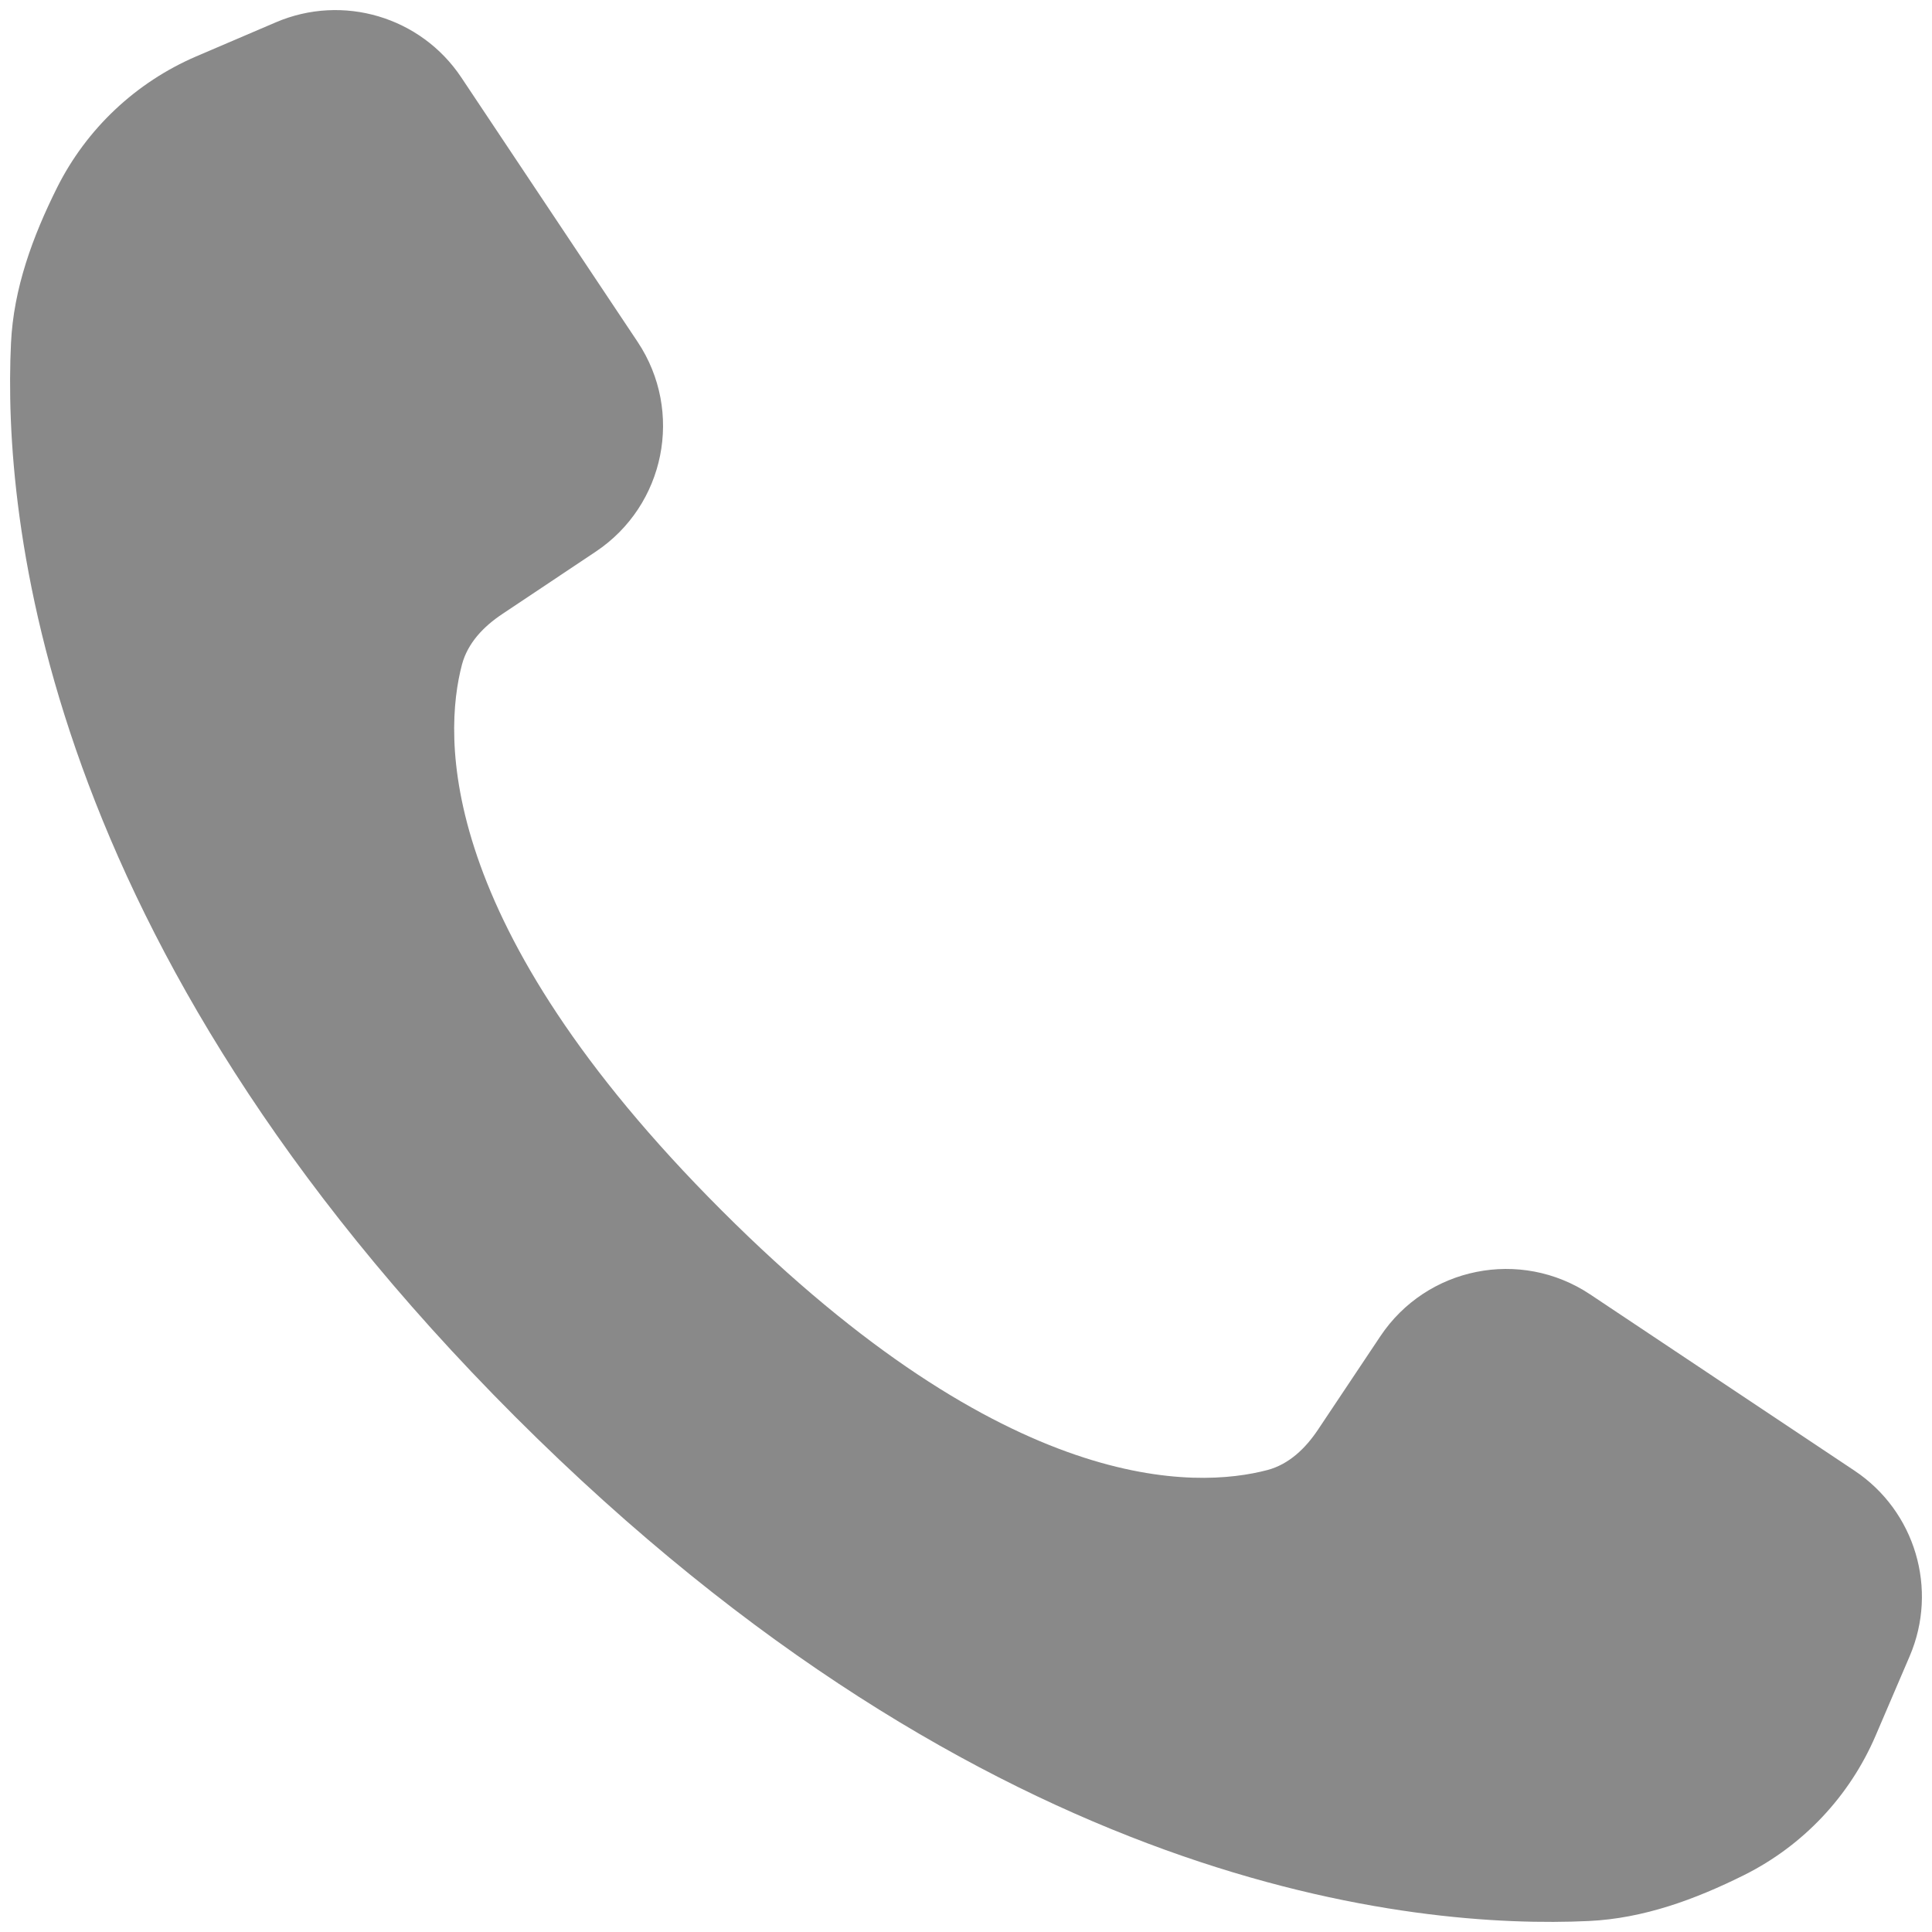
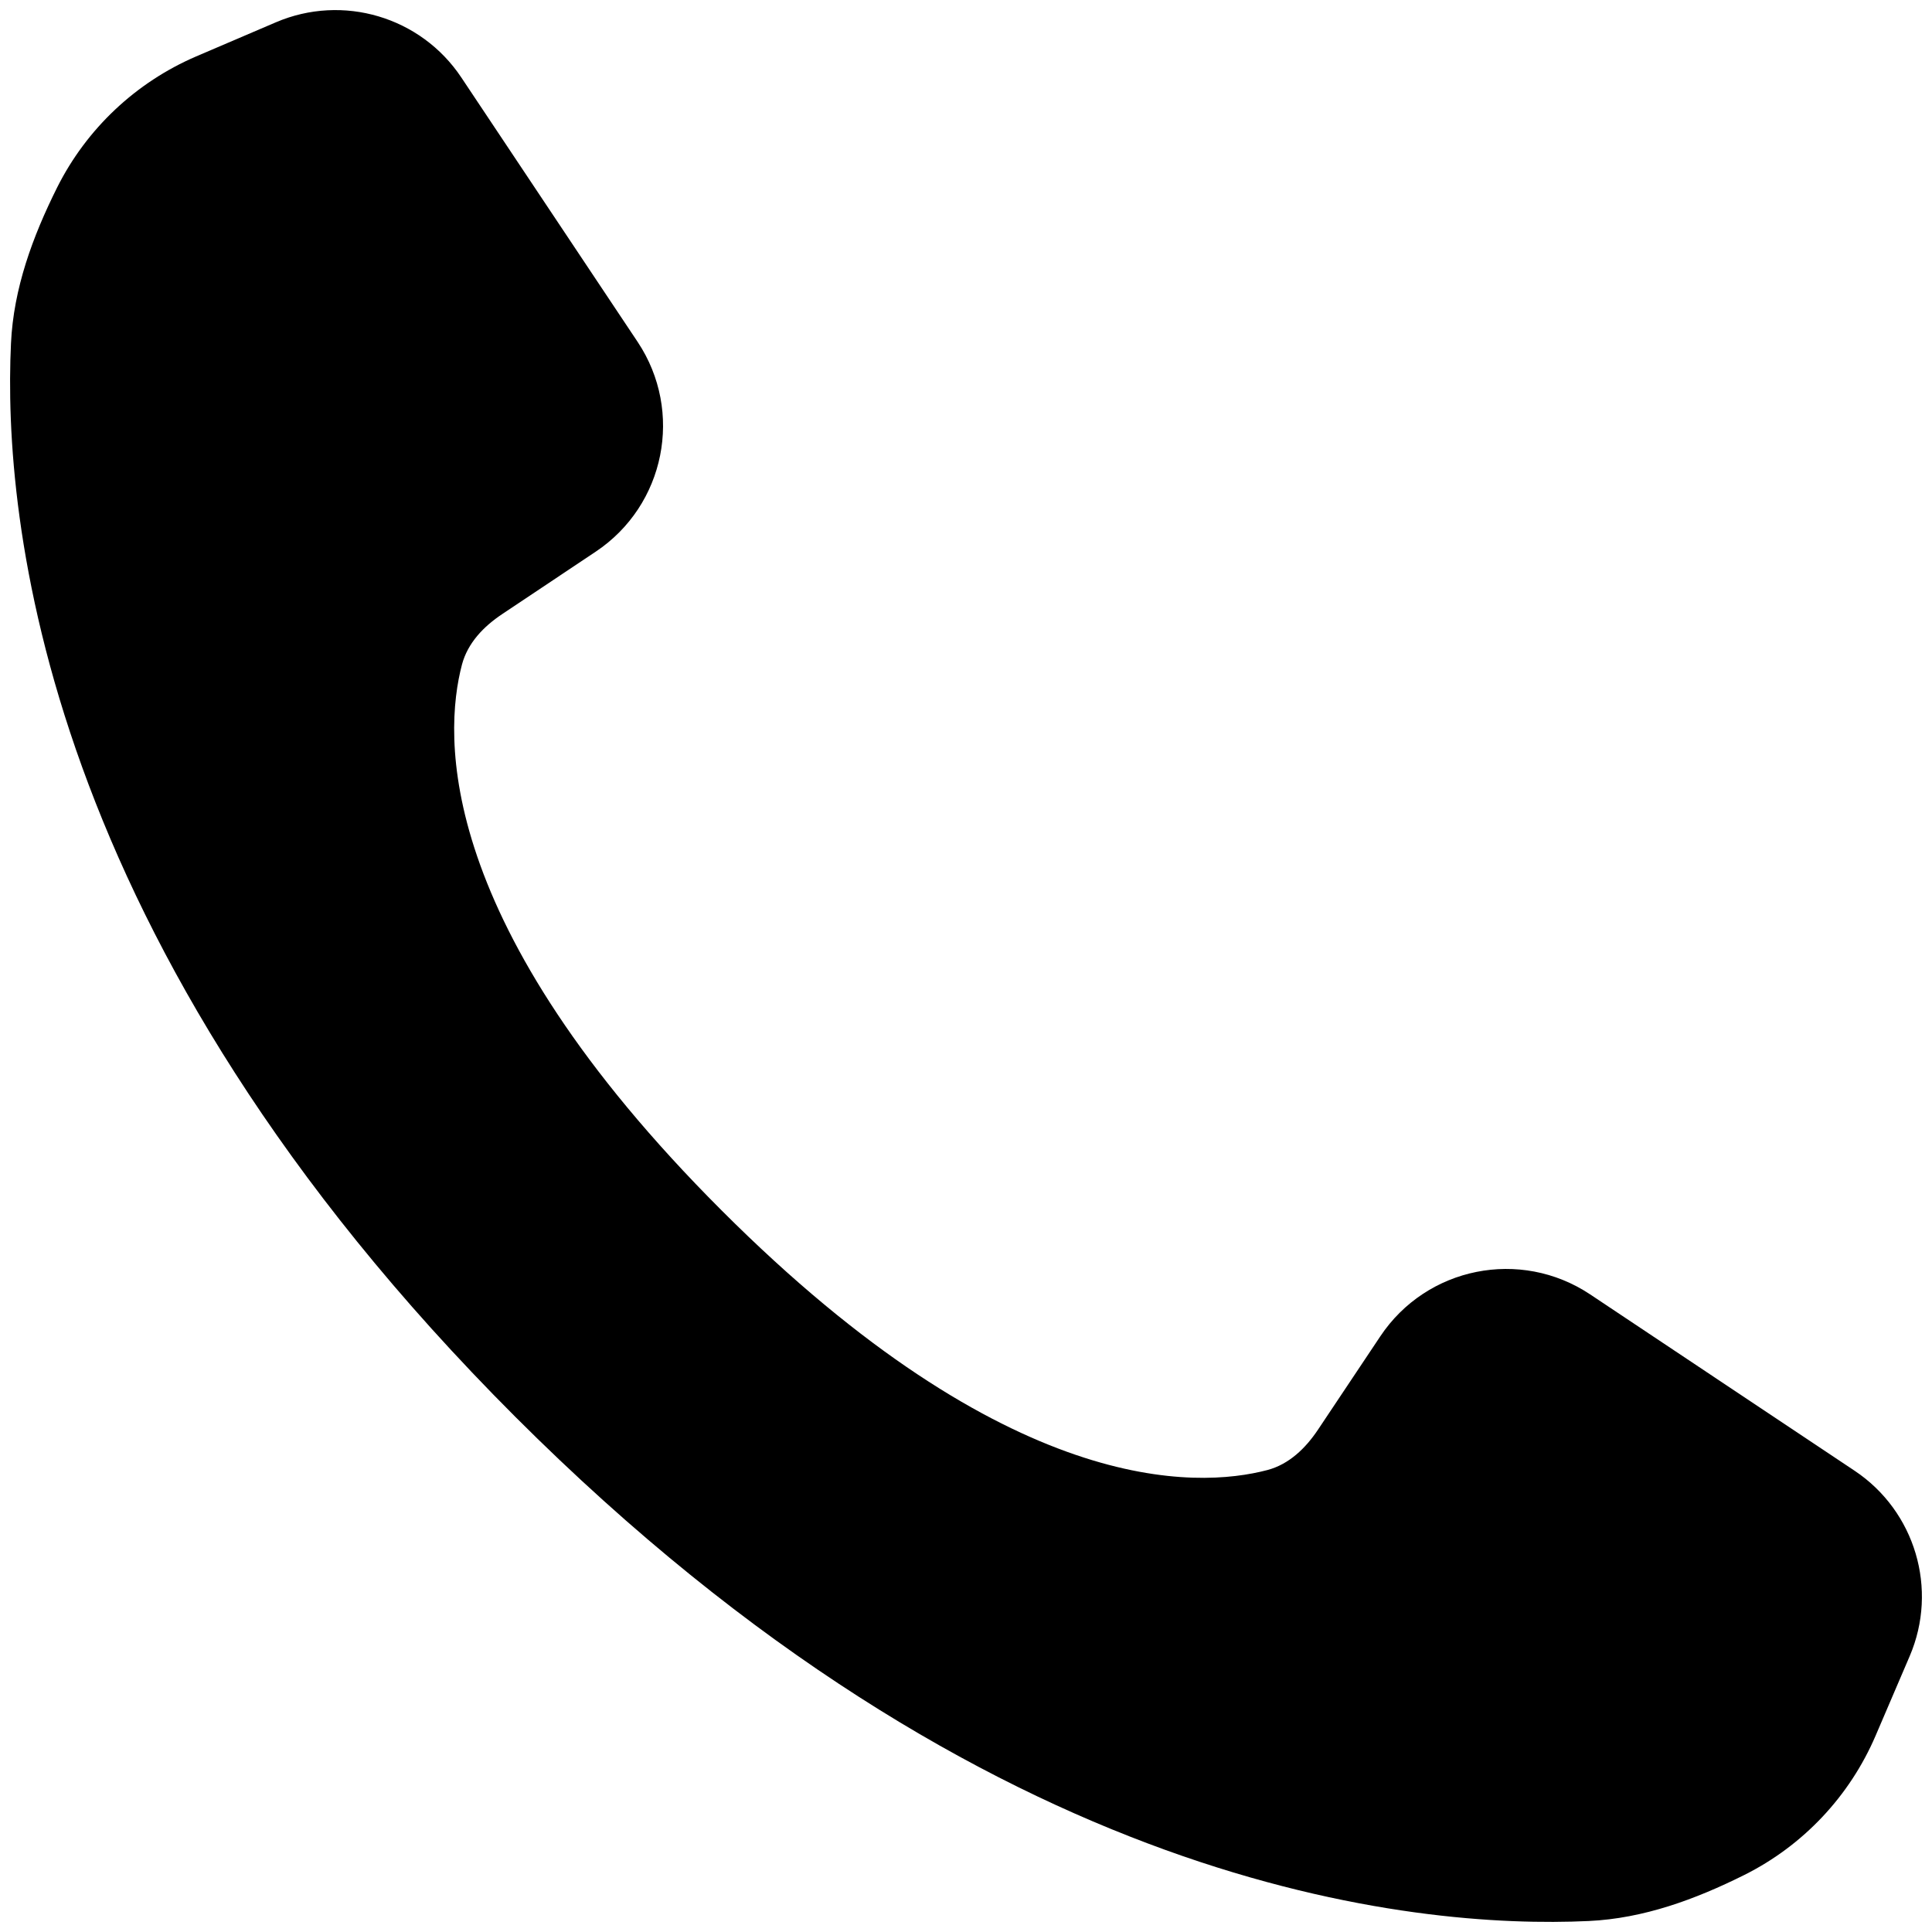
- <svg xmlns="http://www.w3.org/2000/svg" width="16" height="16" viewBox="0 0 16 16" fill="none">
-   <path d="M11.431 11.067L10.915 11.84C10.812 11.994 10.676 12.126 10.497 12.174C9.909 12.329 8.35 12.399 5.976 10.024C3.601 7.65 3.671 6.09 3.826 5.503C3.874 5.324 4.005 5.188 4.16 5.085L4.933 4.569C5.509 4.185 5.664 3.408 5.281 2.832L3.82 0.641C3.485 0.139 2.839 -0.053 2.284 0.185L1.625 0.467C1.125 0.682 0.717 1.066 0.473 1.553C0.27 1.96 0.112 2.389 0.091 2.843C0.023 4.275 0.337 7.803 4.267 11.733C8.197 15.662 11.725 15.976 13.157 15.909C13.611 15.888 14.04 15.73 14.447 15.527C14.934 15.283 15.318 14.875 15.533 14.374L15.815 13.716C16.053 13.161 15.861 12.515 15.359 12.18L13.168 10.719C12.592 10.336 11.815 10.491 11.431 11.067Z" fill="#898989" />
+ <svg xmlns="http://www.w3.org/2000/svg" width="16" height="16" viewBox="0 0 16 16">
+   <path d="M11.431 11.067L10.915 11.84C10.812 11.994 10.676 12.126 10.497 12.174C9.909 12.329 8.35 12.399 5.976 10.024C3.601 7.65 3.671 6.09 3.826 5.503C3.874 5.324 4.005 5.188 4.16 5.085L4.933 4.569C5.509 4.185 5.664 3.408 5.281 2.832L3.82 0.641C3.485 0.139 2.839 -0.053 2.284 0.185L1.625 0.467C1.125 0.682 0.717 1.066 0.473 1.553C0.27 1.96 0.112 2.389 0.091 2.843C0.023 4.275 0.337 7.803 4.267 11.733C8.197 15.662 11.725 15.976 13.157 15.909C13.611 15.888 14.04 15.73 14.447 15.527C14.934 15.283 15.318 14.875 15.533 14.374L15.815 13.716C16.053 13.161 15.861 12.515 15.359 12.18L13.168 10.719C12.592 10.336 11.815 10.491 11.431 11.067Z" />
</svg>
